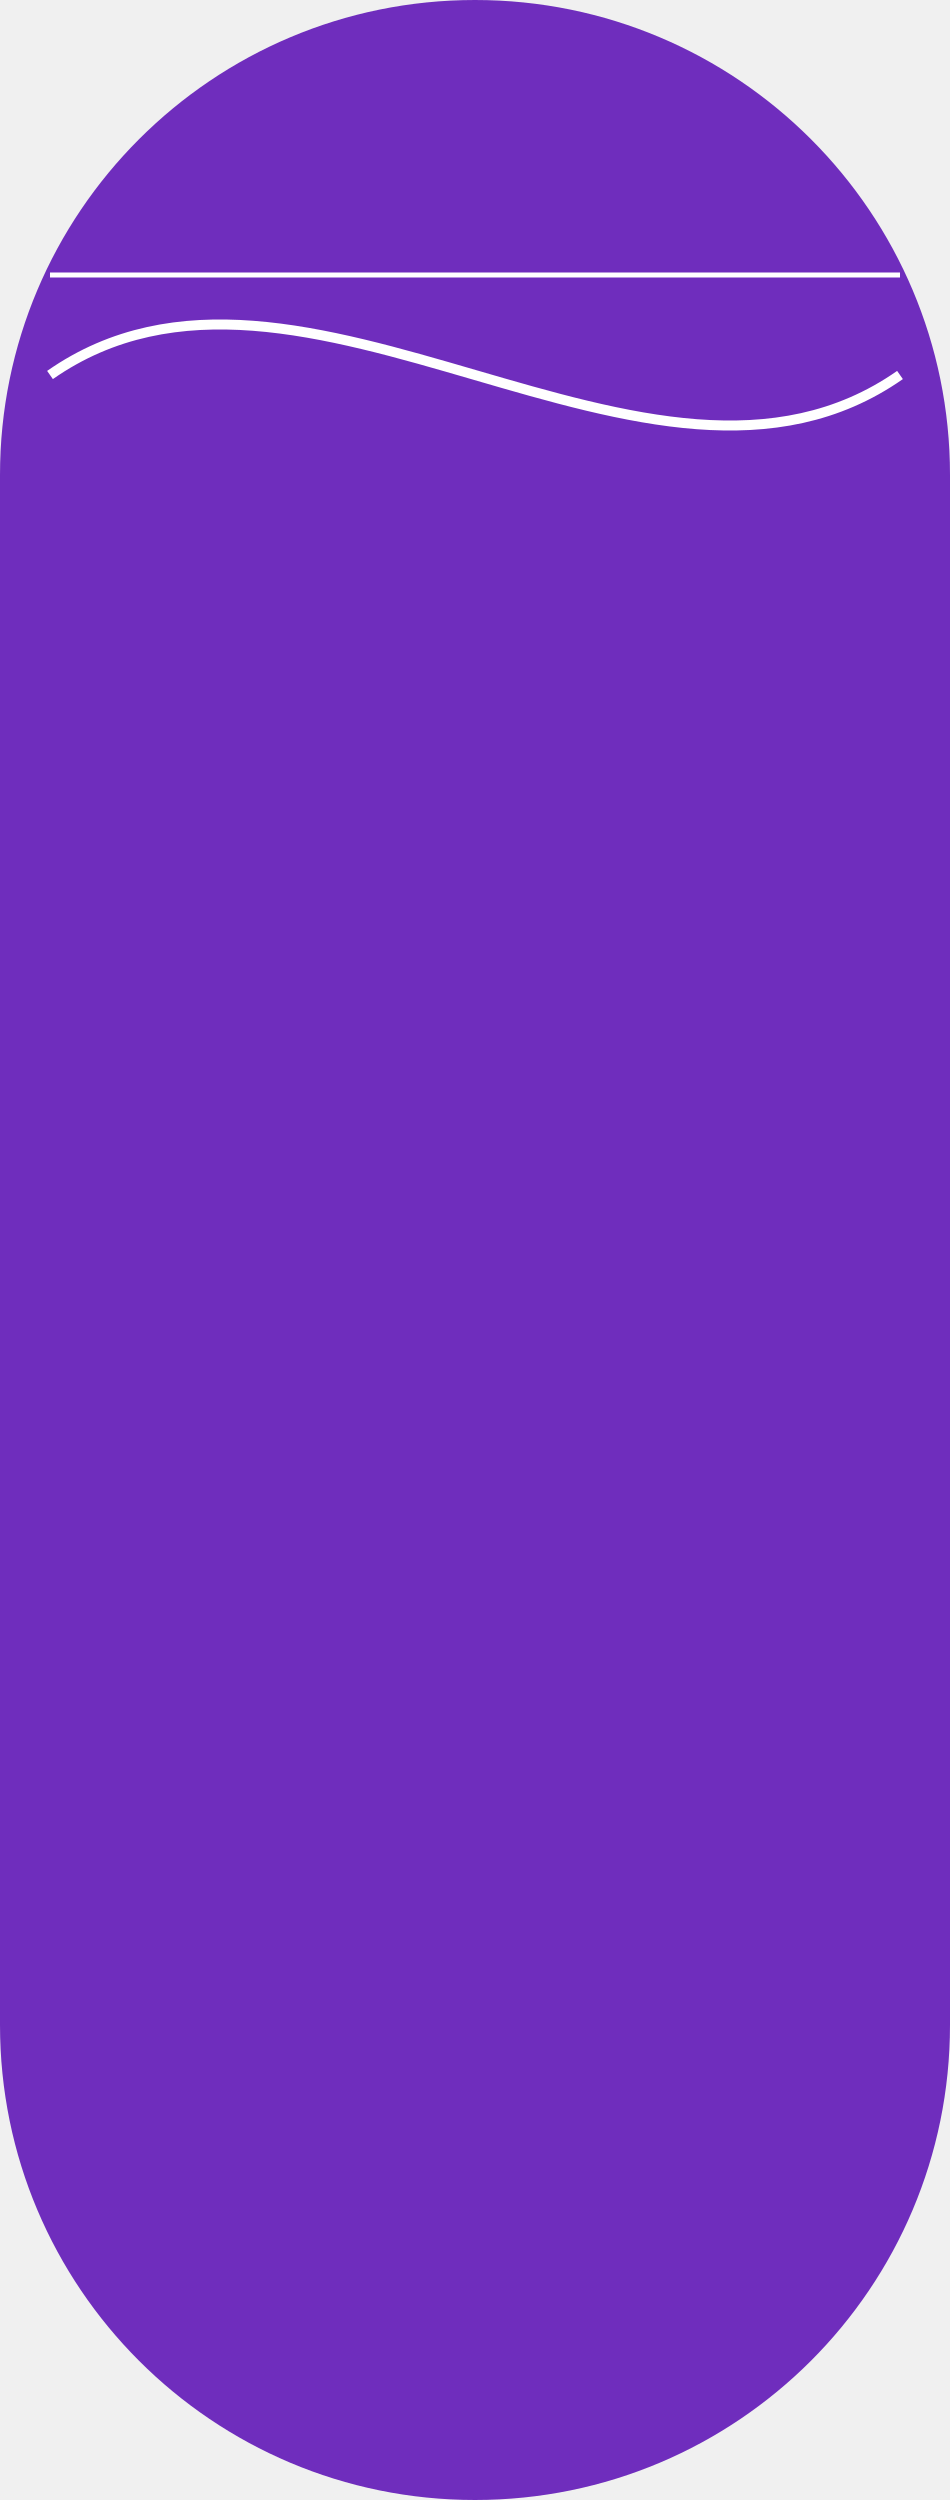
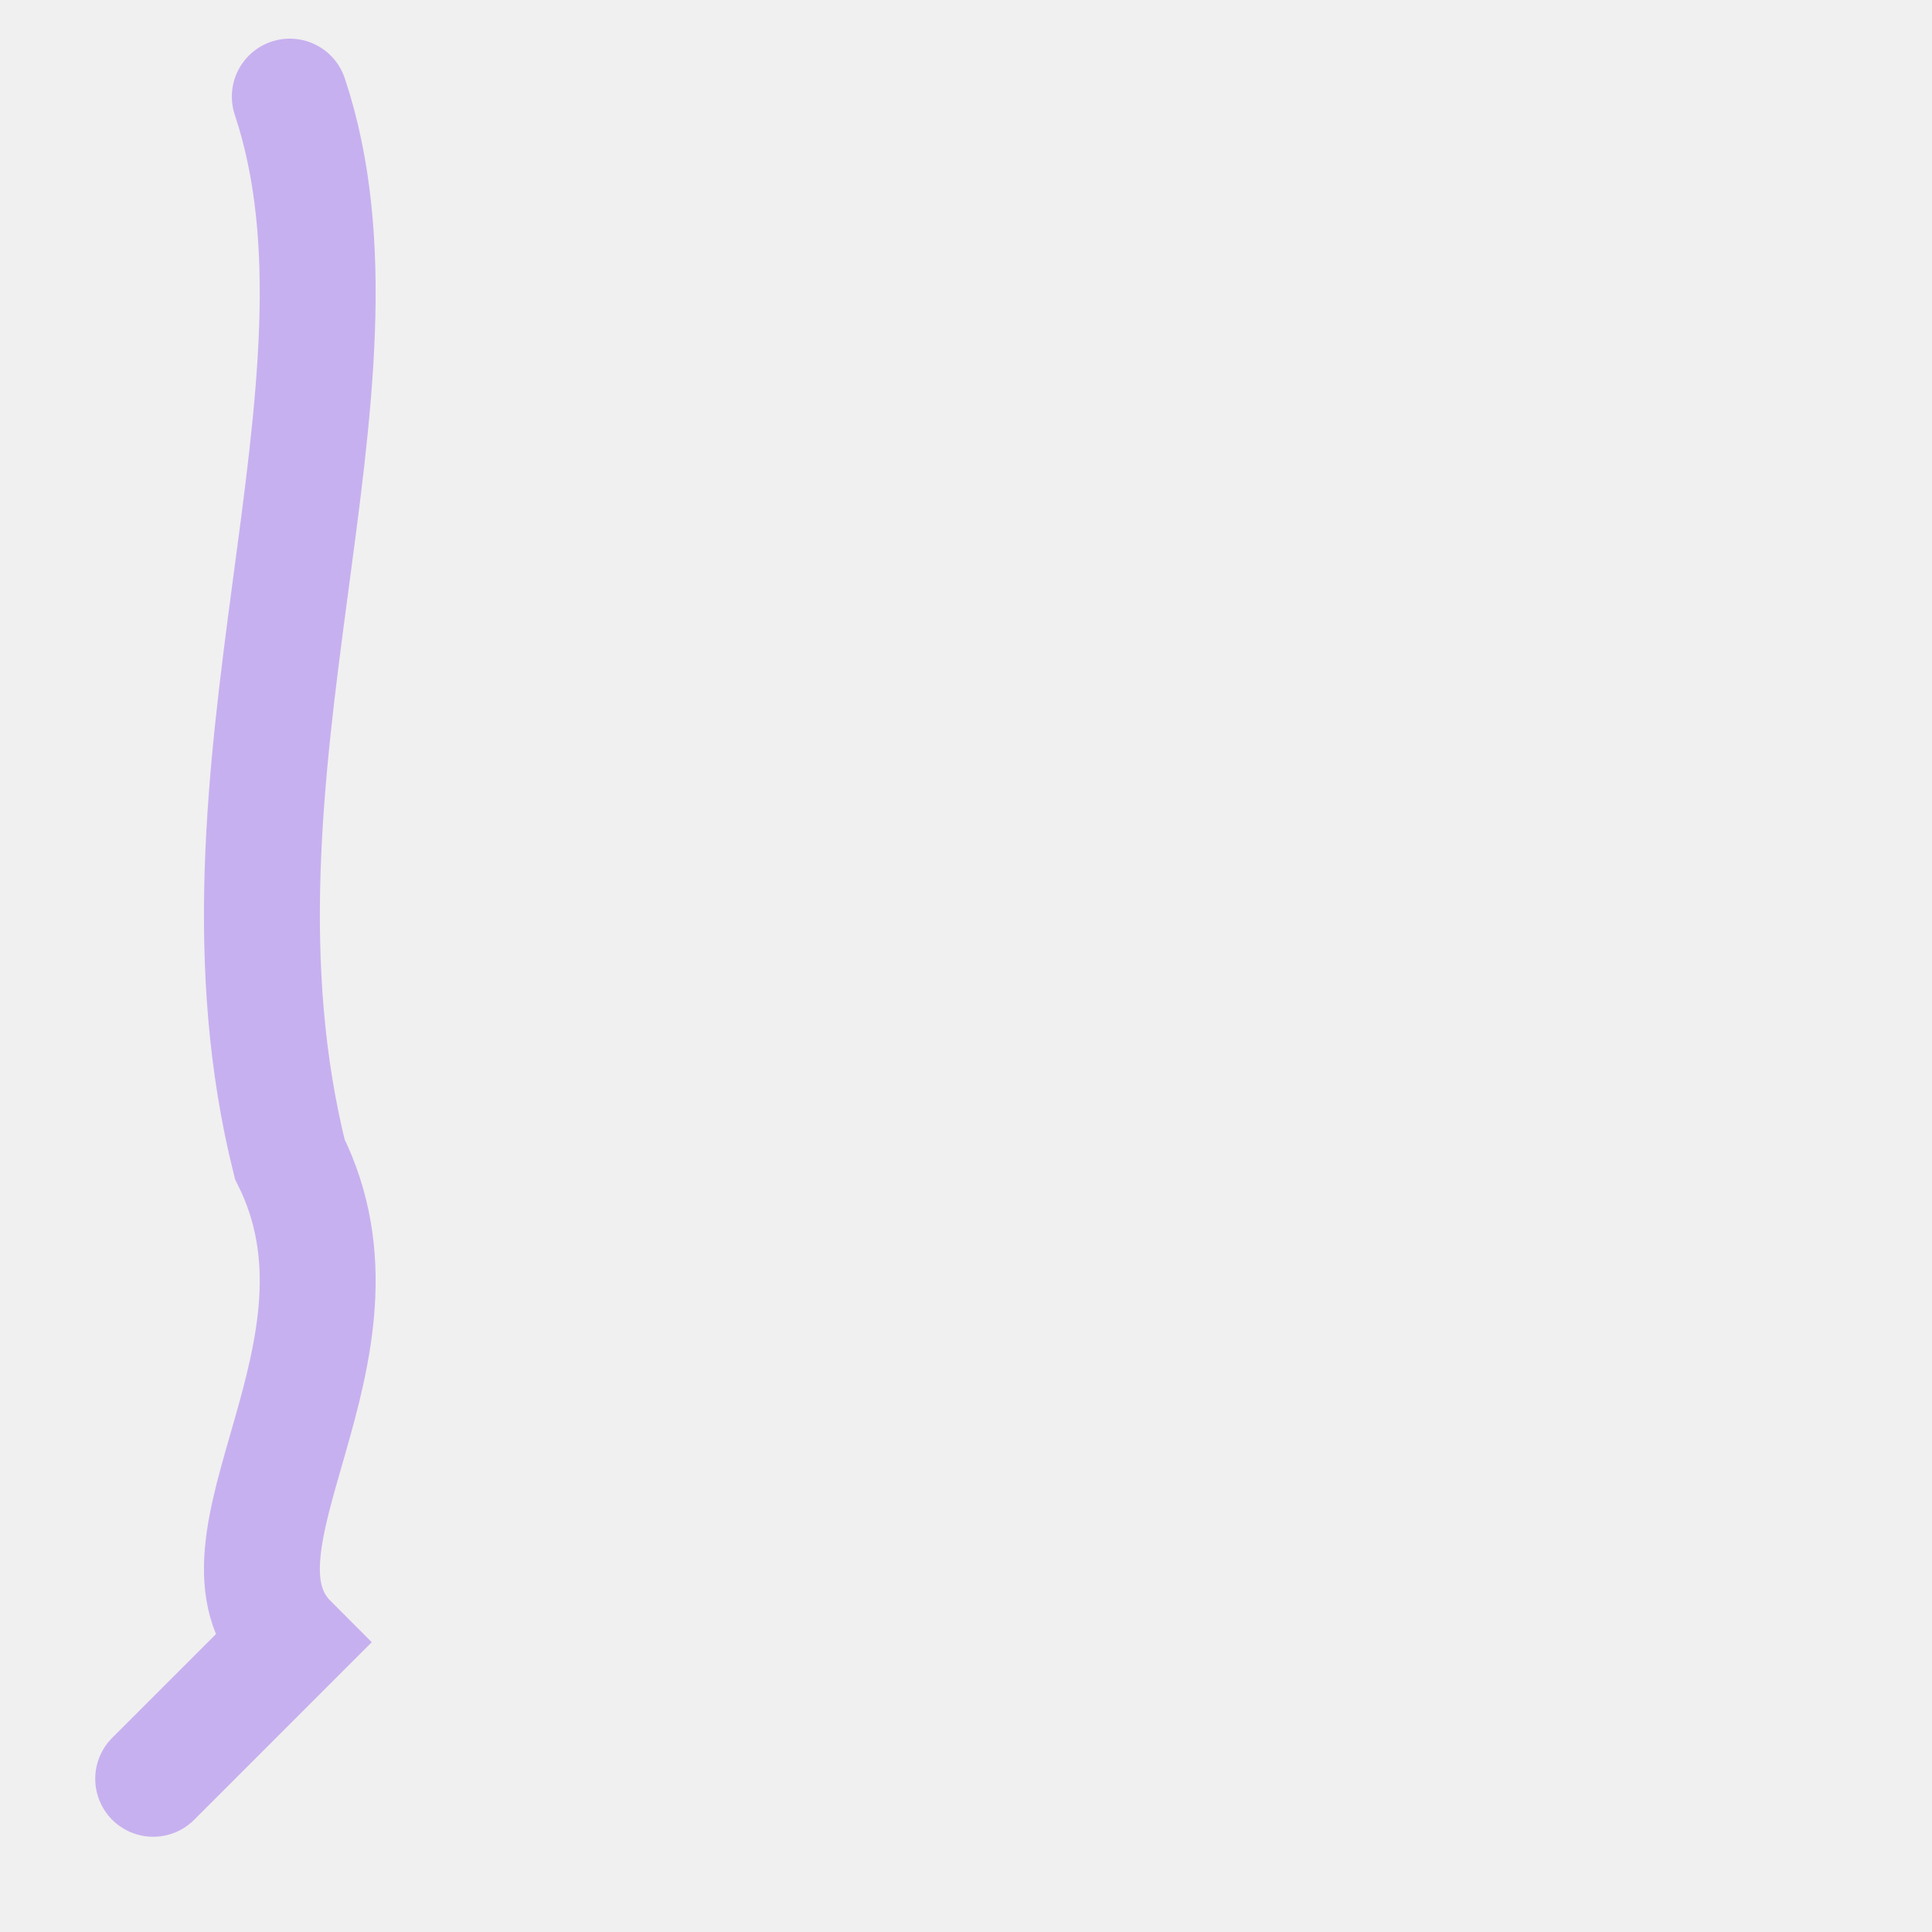
- <svg xmlns="http://www.w3.org/2000/svg" width="380" height="1000" viewBox="0 0 380 1000">
-   <rect x="0" y="0" width="380" height="1000" rx="190" ry="190" fill="#6f2dbd" />
-   <line x1="20" y1="110" x2="360" y2="110" stroke="white" stroke-width="2" />
-   <path d="M 20 150 C 120 80, 260 220, 360 150" stroke="white" fill="none" stroke-width="4" />
+ <svg xmlns="http://www.w3.org/2000/svg" viewBox="0 0 100 100">
+   <path d="M 15 5 C 20 20, 10 40, 15 60 C 20 70, 10 80, 15 85 C 10 90, 5 95, 10 90" fill="none" stroke="#7c3aed" stroke-width="6" stroke-linecap="round" stroke-opacity="0.35" />
</svg>
